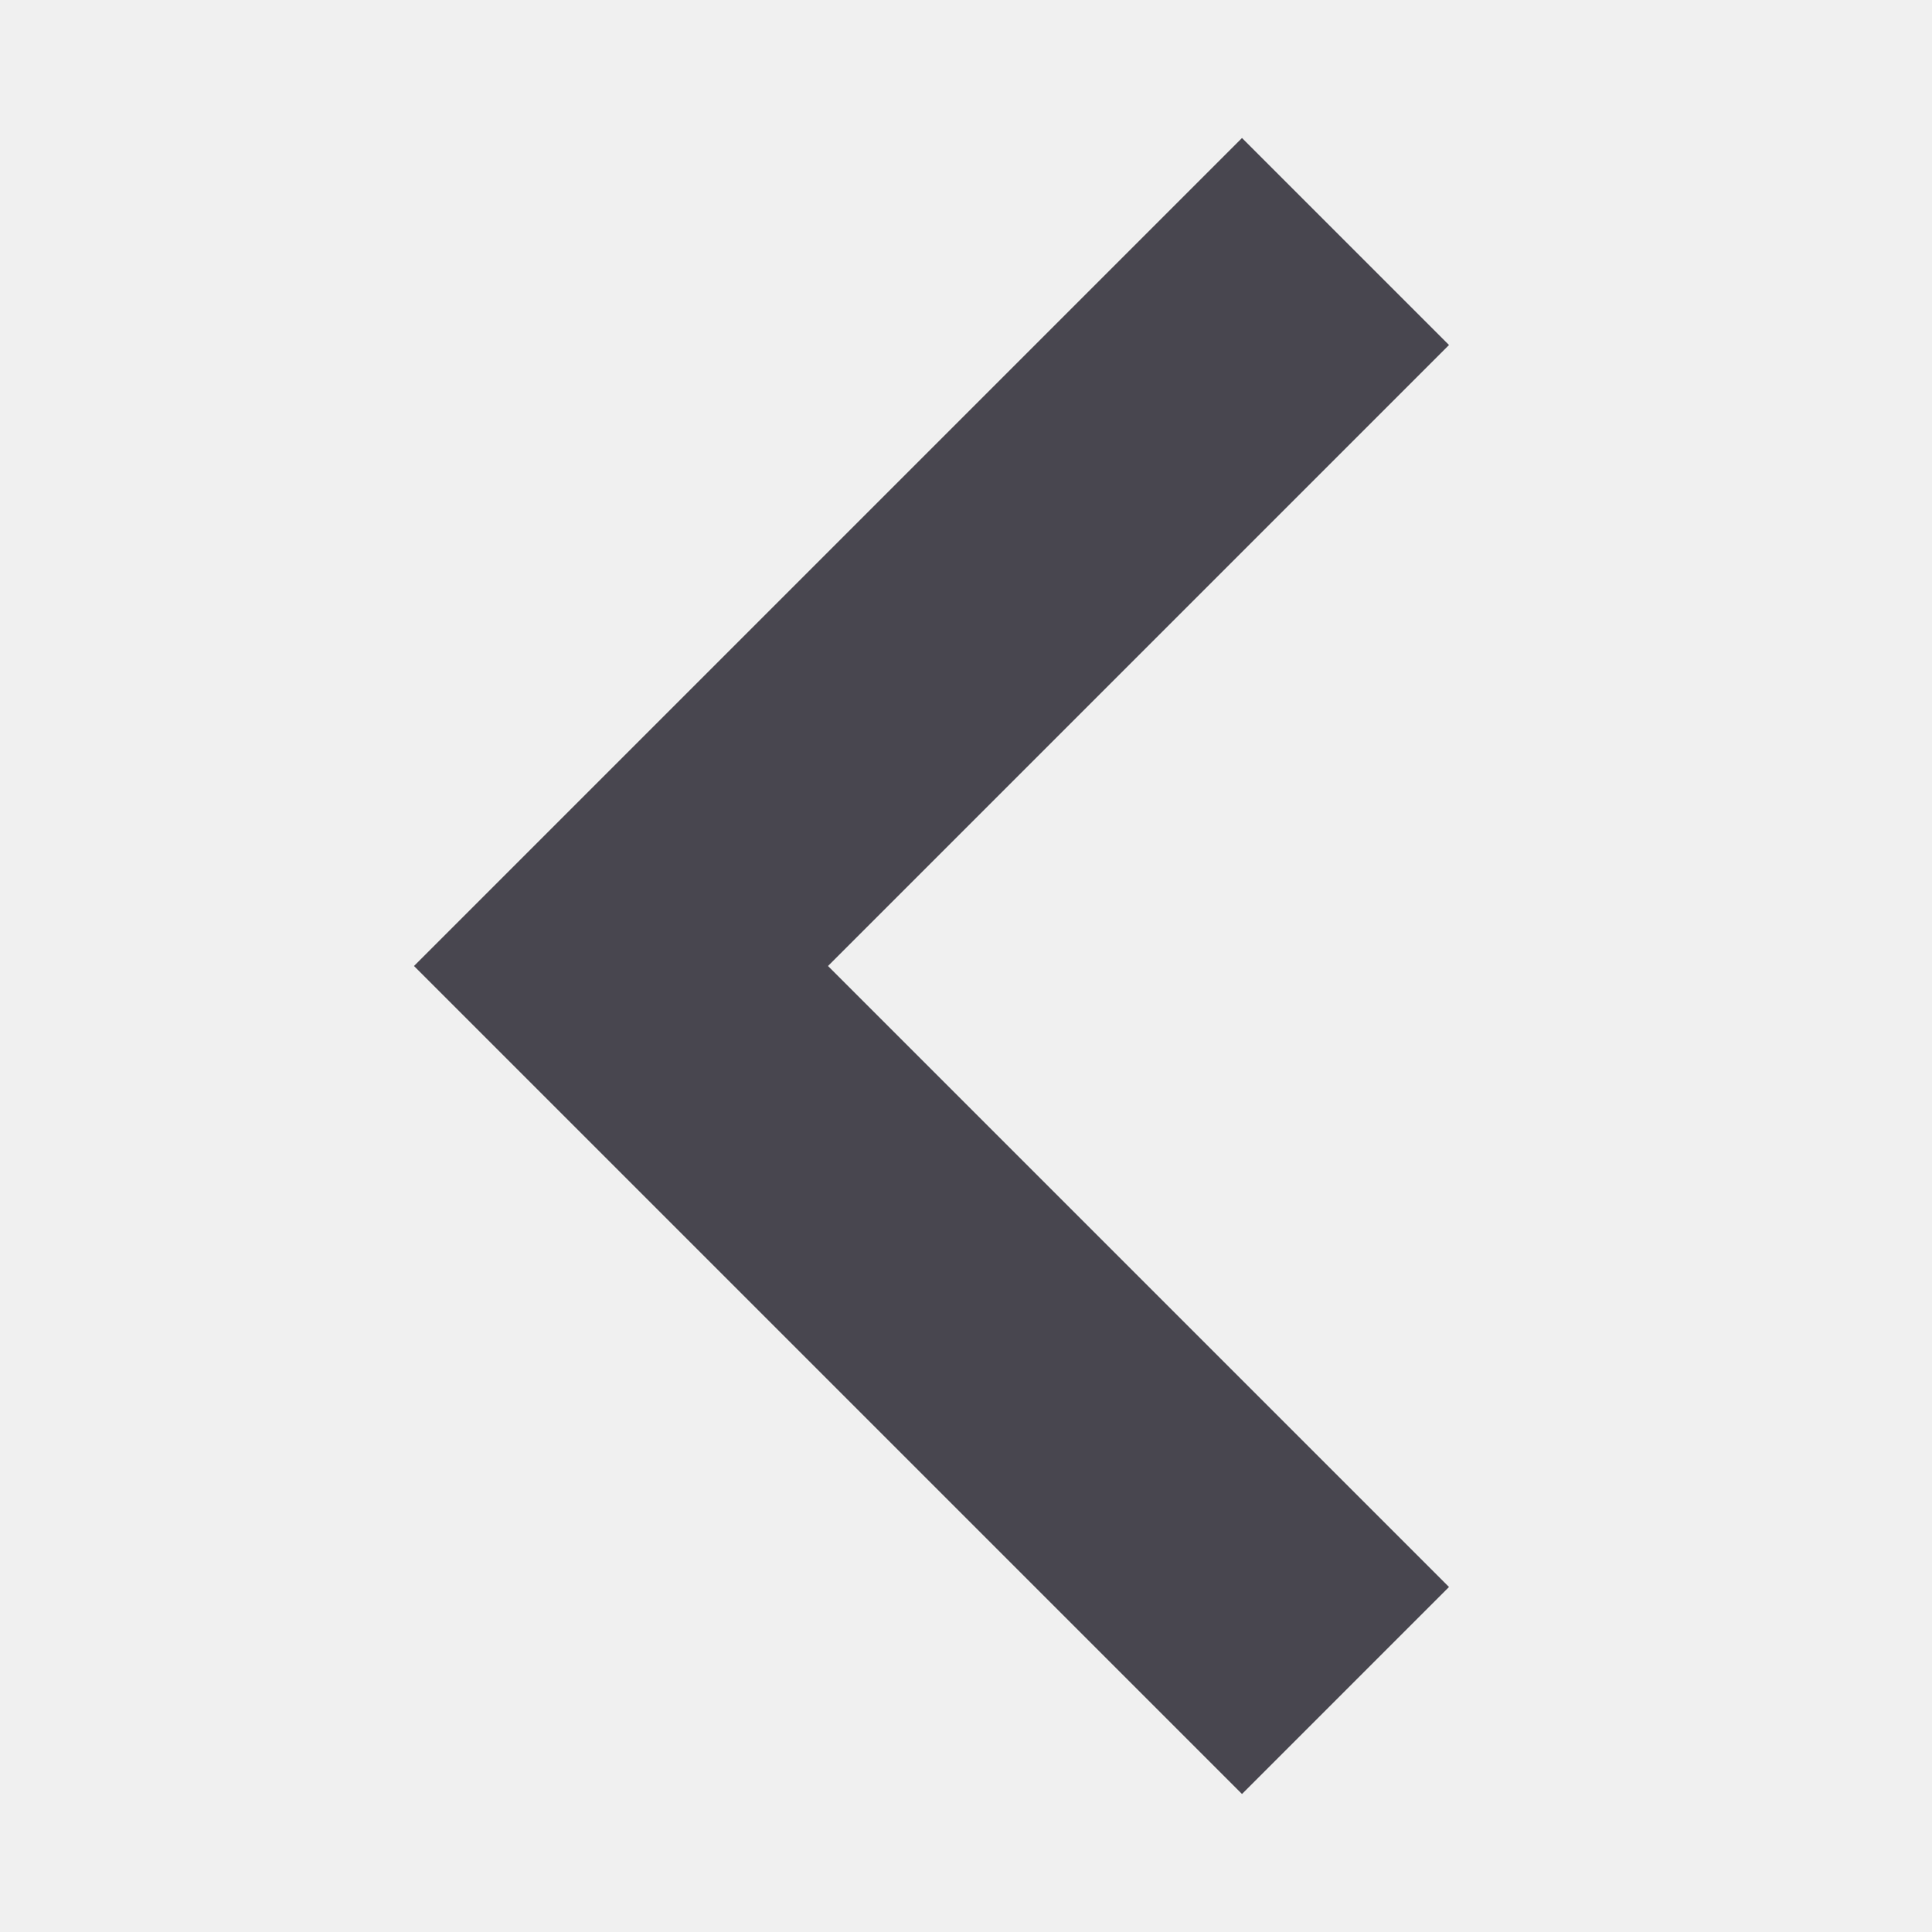
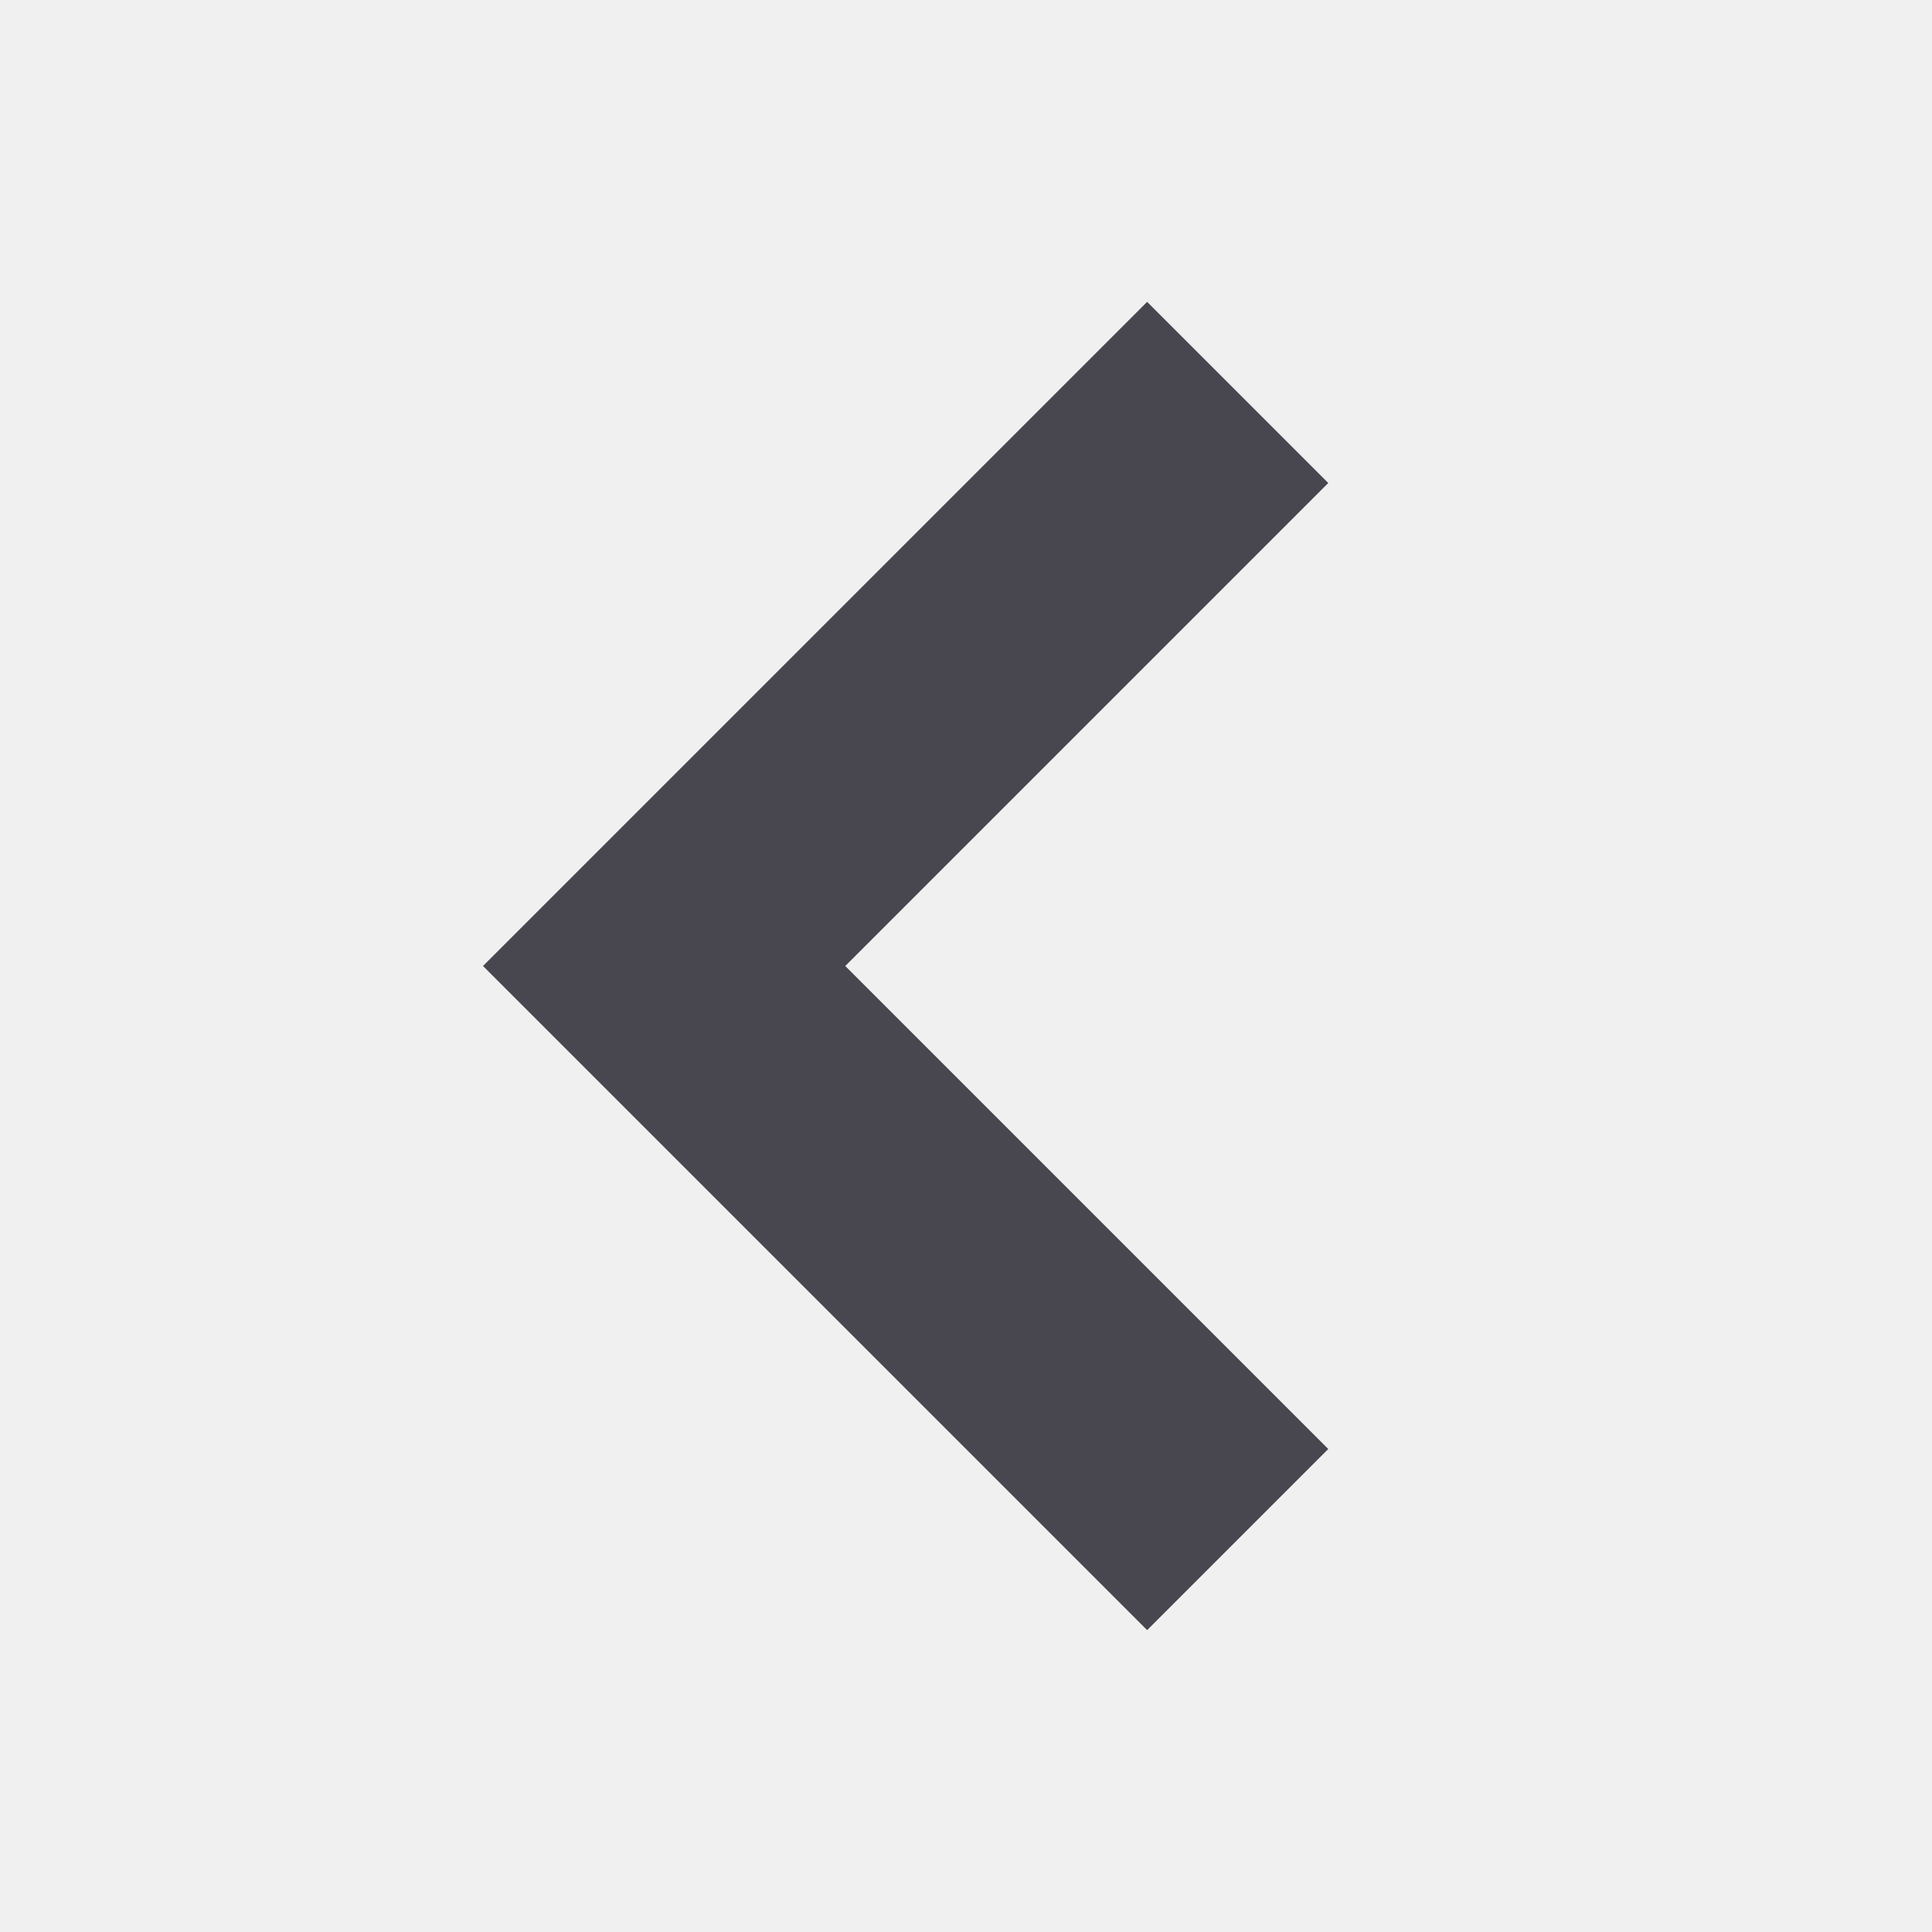
- <svg xmlns="http://www.w3.org/2000/svg" width="14px" height="14px" viewBox="0 0 14 14" version="1.1">
-   <defs />
-   <g id="Assets---SVGs-for-Harry" stroke="none" stroke-width="1" fill="none" fill-rule="evenodd">
-     <g id="chevron-left" fill="#48464F">
-       <polygon transform="translate(6.75, 7) rotate(90) translate(-6.75, -7) " points="2.25 3.25 0.75 4.75 6.75 10.75 12.75 4.75 11.25 3.25 6.75 7.75" />
+ <svg xmlns="http://www.w3.org/2000/svg" xmlns:xlink="http://www.w3.org/1999/xlink" width="16px" height="16px" viewBox="0 0 16 16" version="1.1">
+   <defs>
+     <polygon id="path-1" points="11 4 9.5 2.5 4 8 9.5 13.5 11 12 7 8" />
+   </defs>
+   <g id="Final---SVGs-for-Harry" stroke="none" stroke-width="1" fill="none" fill-rule="evenodd">
+     <g id="Chevron-Left">
+       <mask id="mask-2" fill="white">
+         <use xlink:href="#path-1" />
+       </mask>
+       <use fill="#48464F" fill-rule="nonzero" xlink:href="#path-1" />
    </g>
  </g>
</svg>
